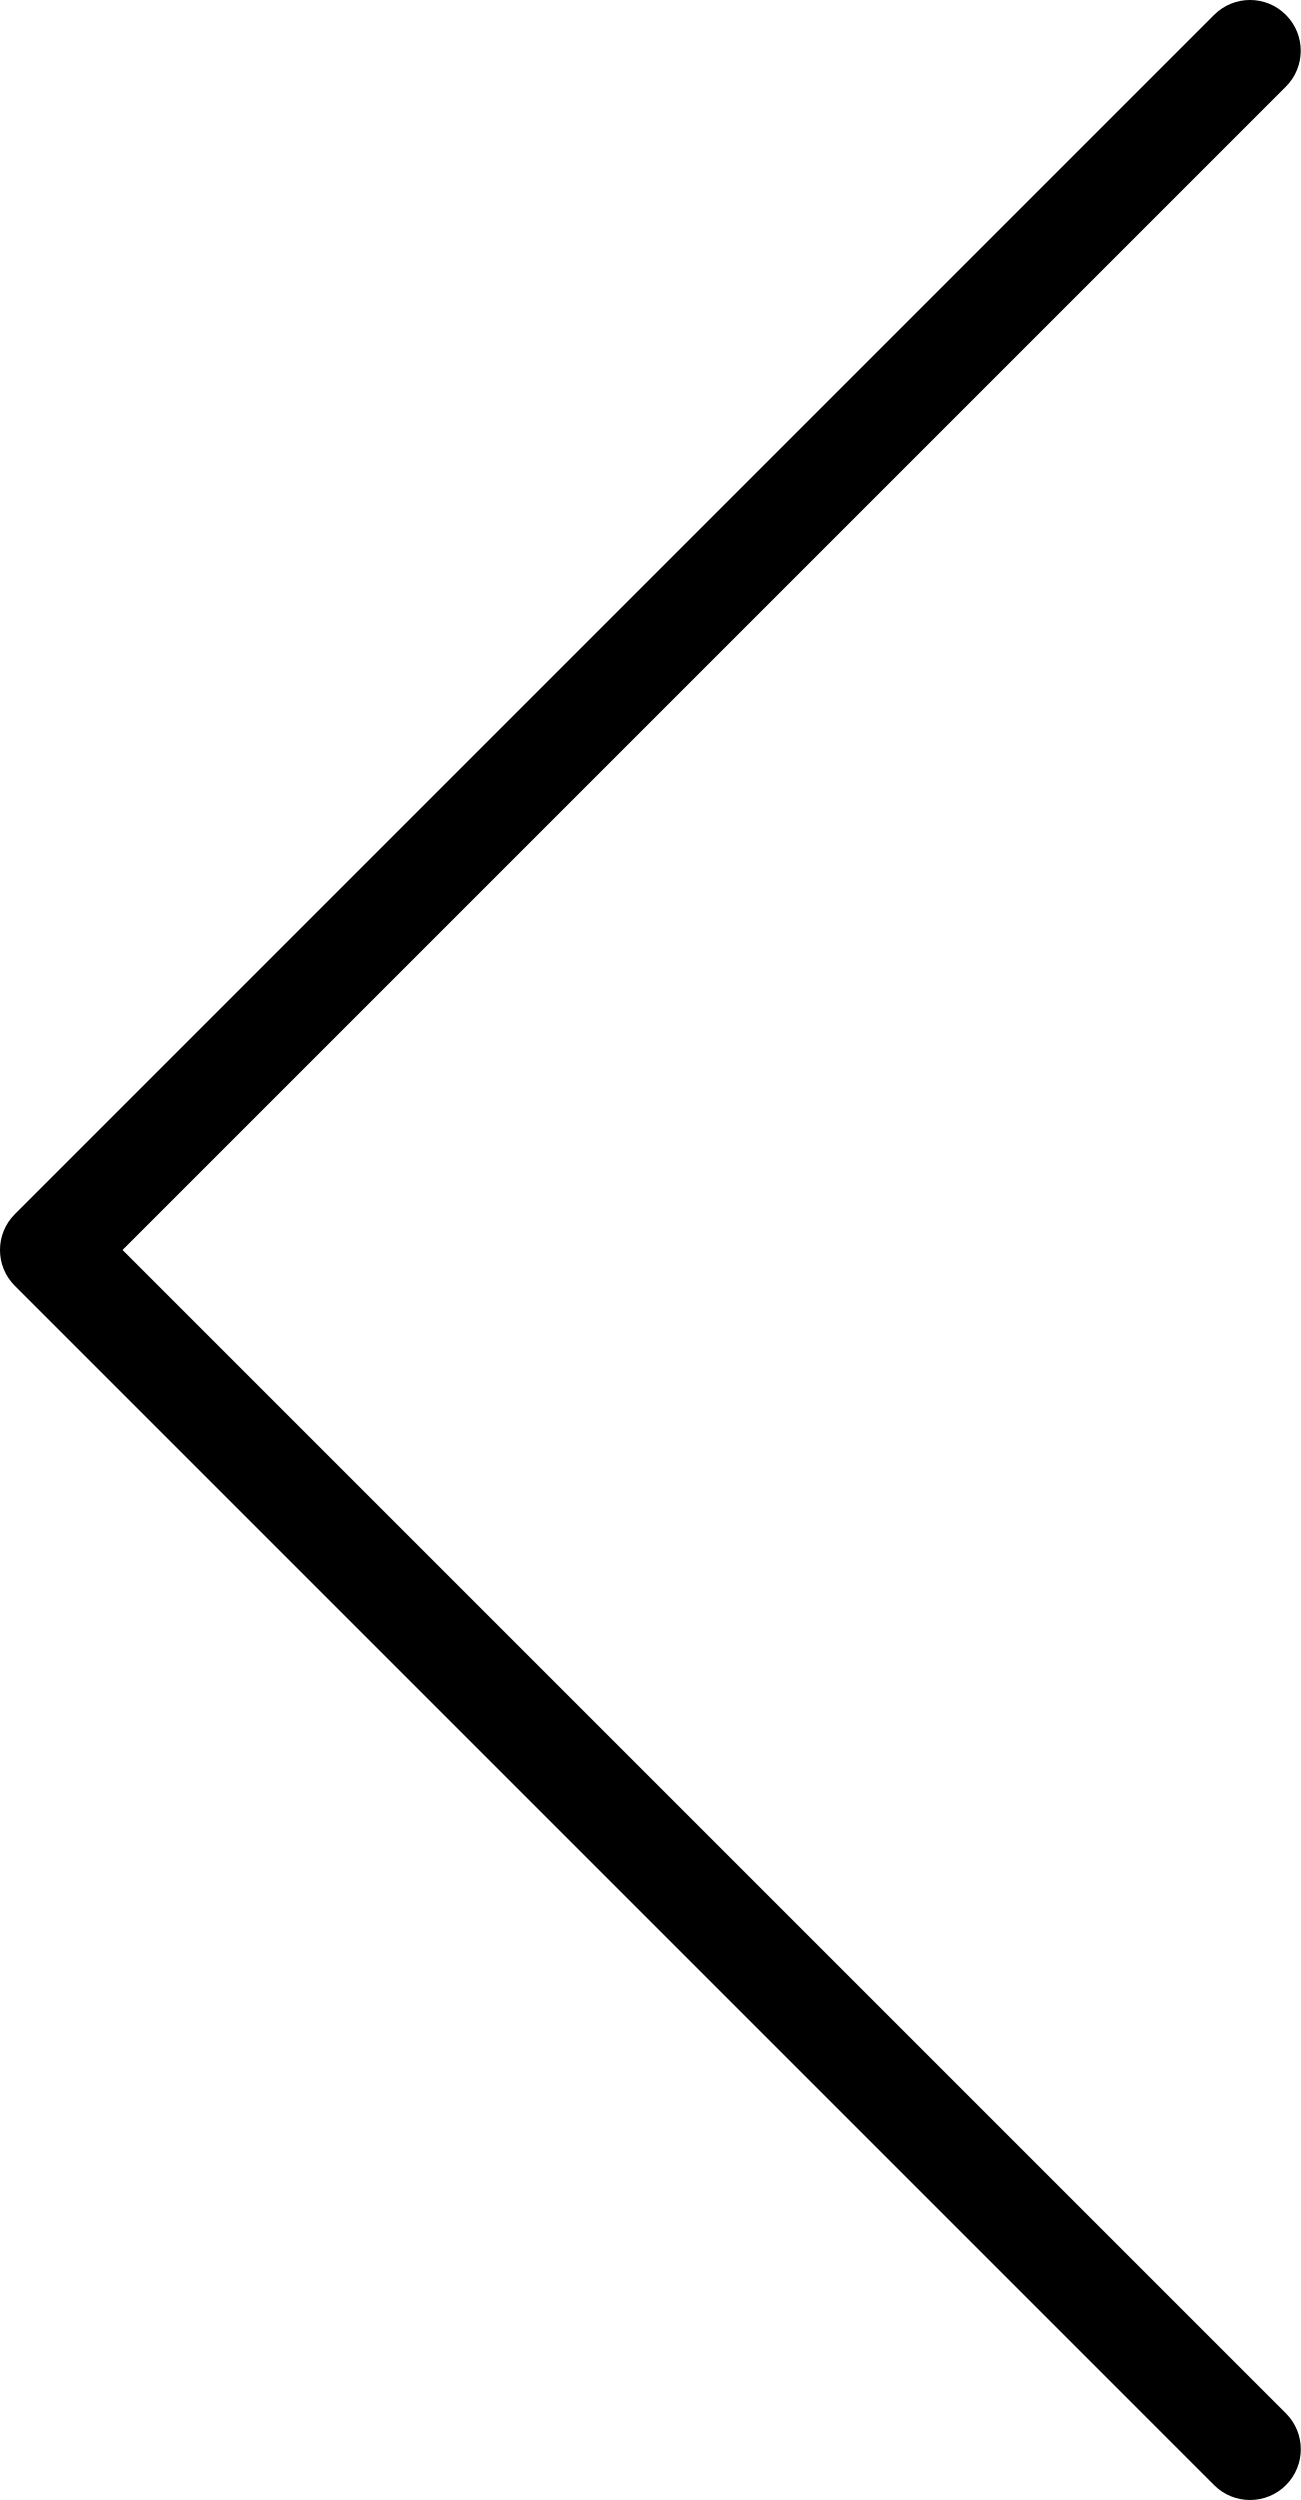
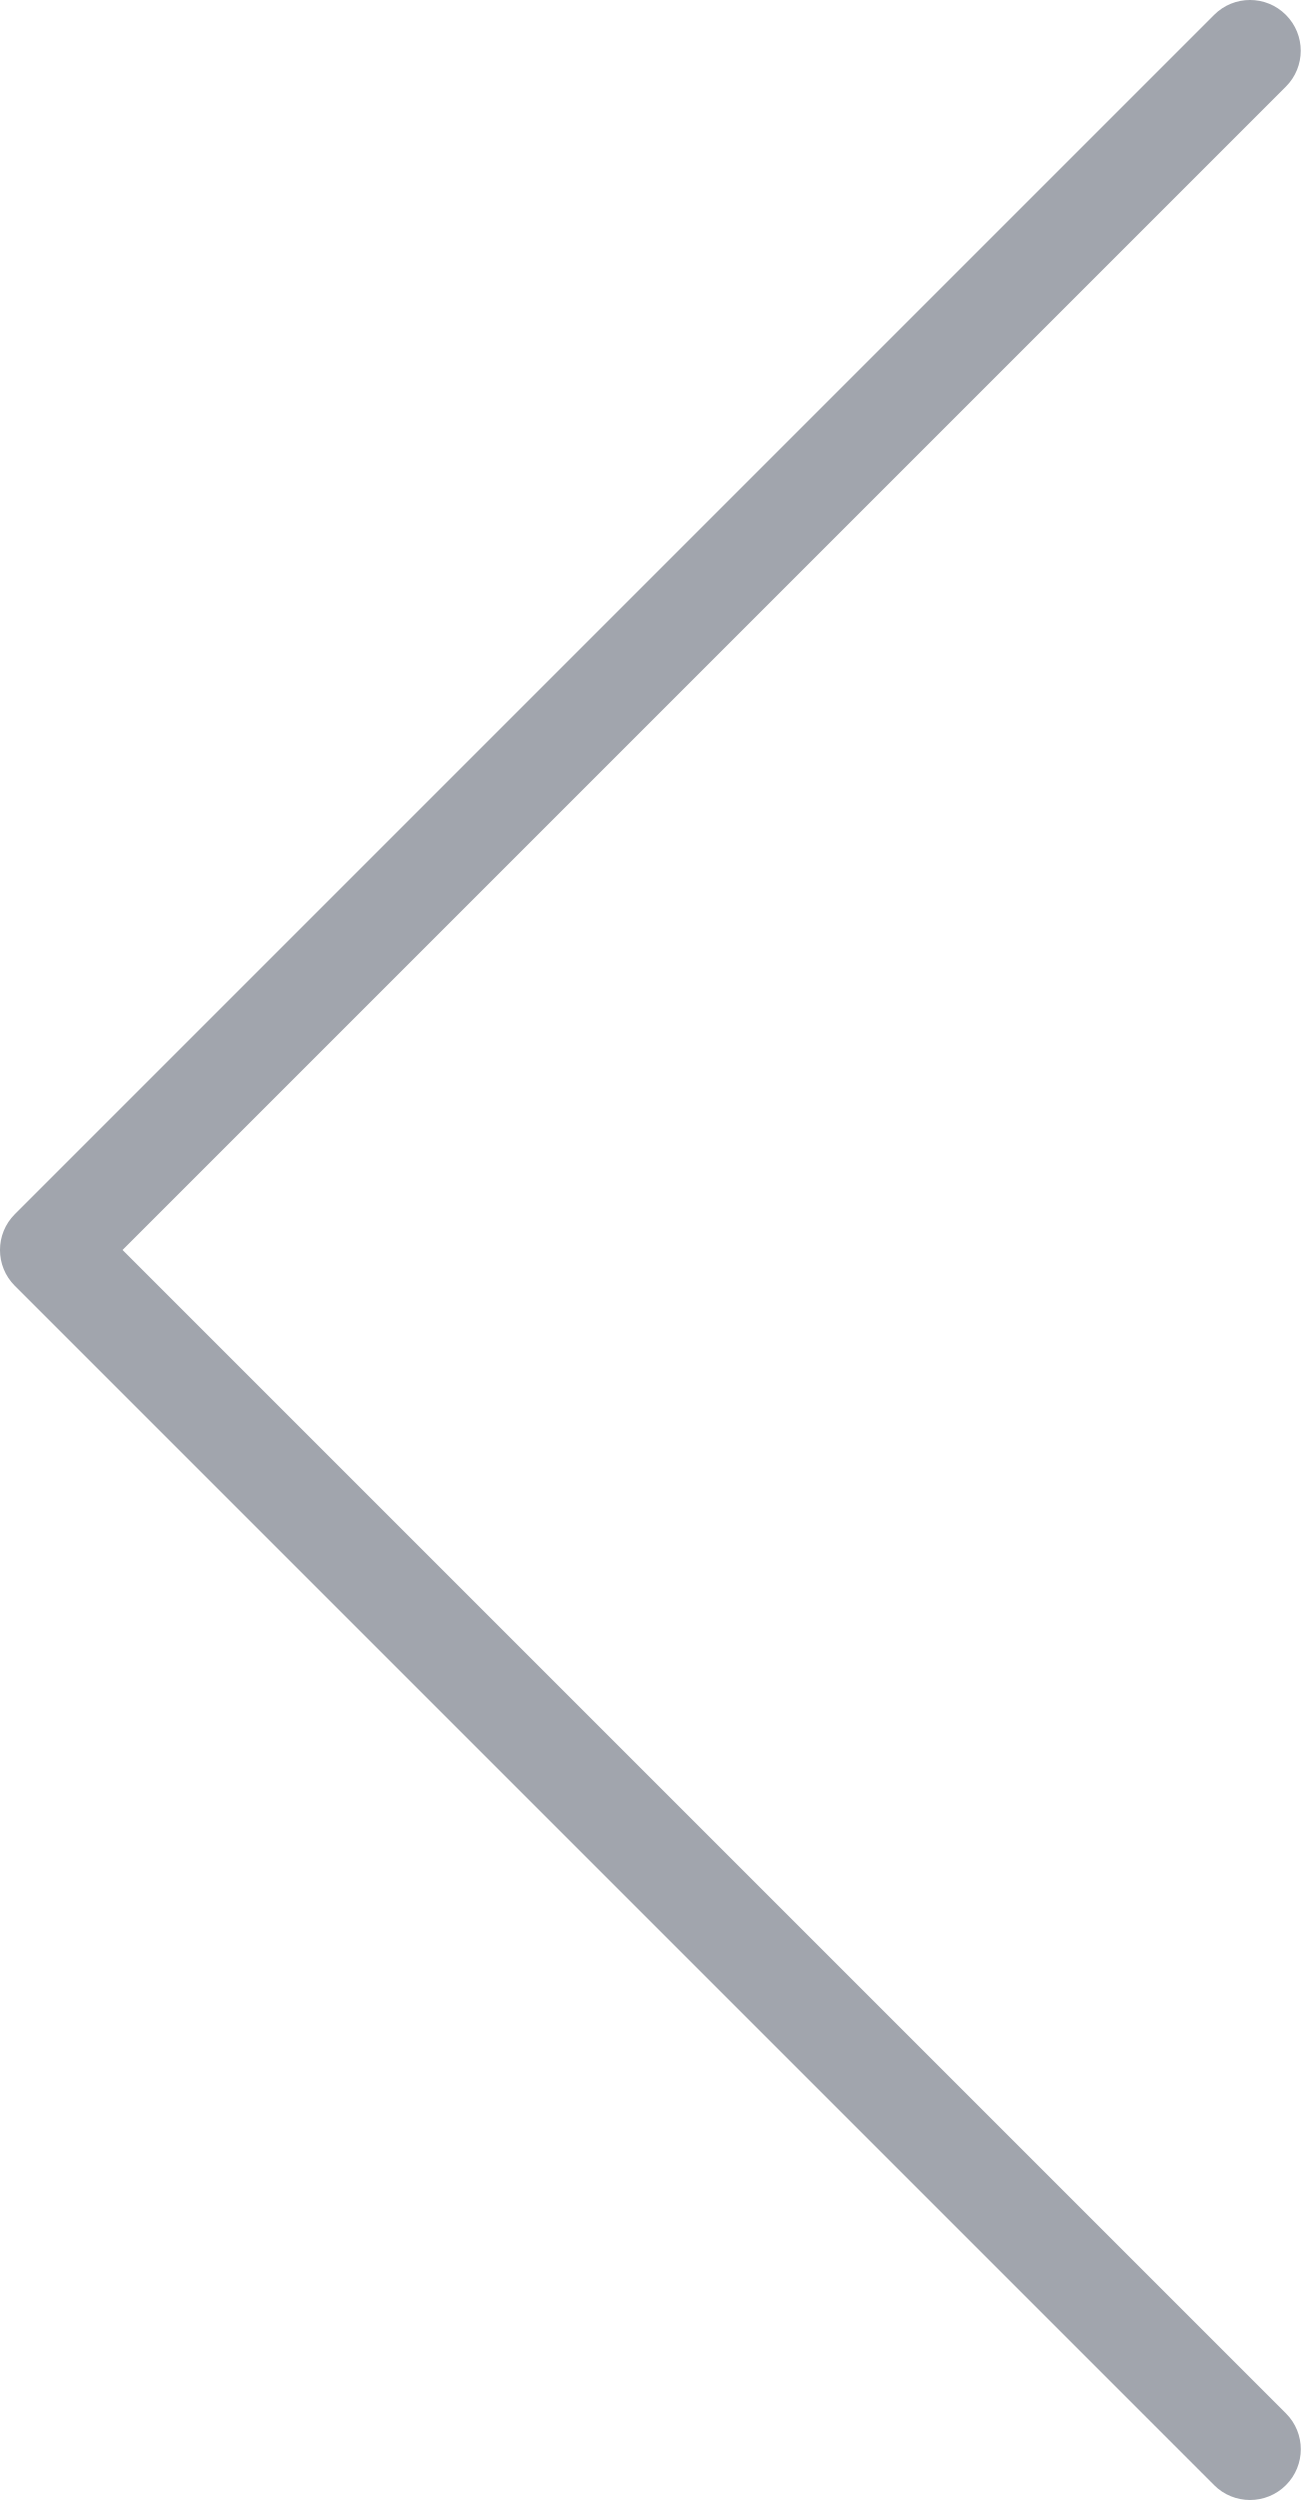
<svg xmlns="http://www.w3.org/2000/svg" version="1.1" id="Layer_1" x="0px" y="0px" width="21.706px" height="41.719px" viewBox="0 0 21.706 41.719" enable-background="new 0 0 21.706 41.719" xml:space="preserve">
-   <path d="M2.045,20.859L21.458,1.446c0.331-0.331,0.331-0.867,0-1.198c-0.33-0.331-0.867-0.331-1.197,0L0.248,20.261 c-0.331,0.33-0.331,0.867,0,1.197l20.013,20.013c0.164,0.165,0.382,0.248,0.599,0.248s0.434-0.083,0.599-0.248 c0.331-0.331,0.331-0.867,0-1.198L2.045,20.859z" />
+   <path fill="#a1a5ad" d="M2.045,20.859L21.458,1.446c0.331-0.331,0.331-0.867,0-1.198c-0.33-0.331-0.867-0.331-1.197,0L0.248,20.261 c-0.331,0.33-0.331,0.867,0,1.197l20.013,20.013c0.164,0.165,0.382,0.248,0.599,0.248s0.434-0.083,0.599-0.248 c0.331-0.331,0.331-0.867,0-1.198L2.045,20.859z" />
</svg>
